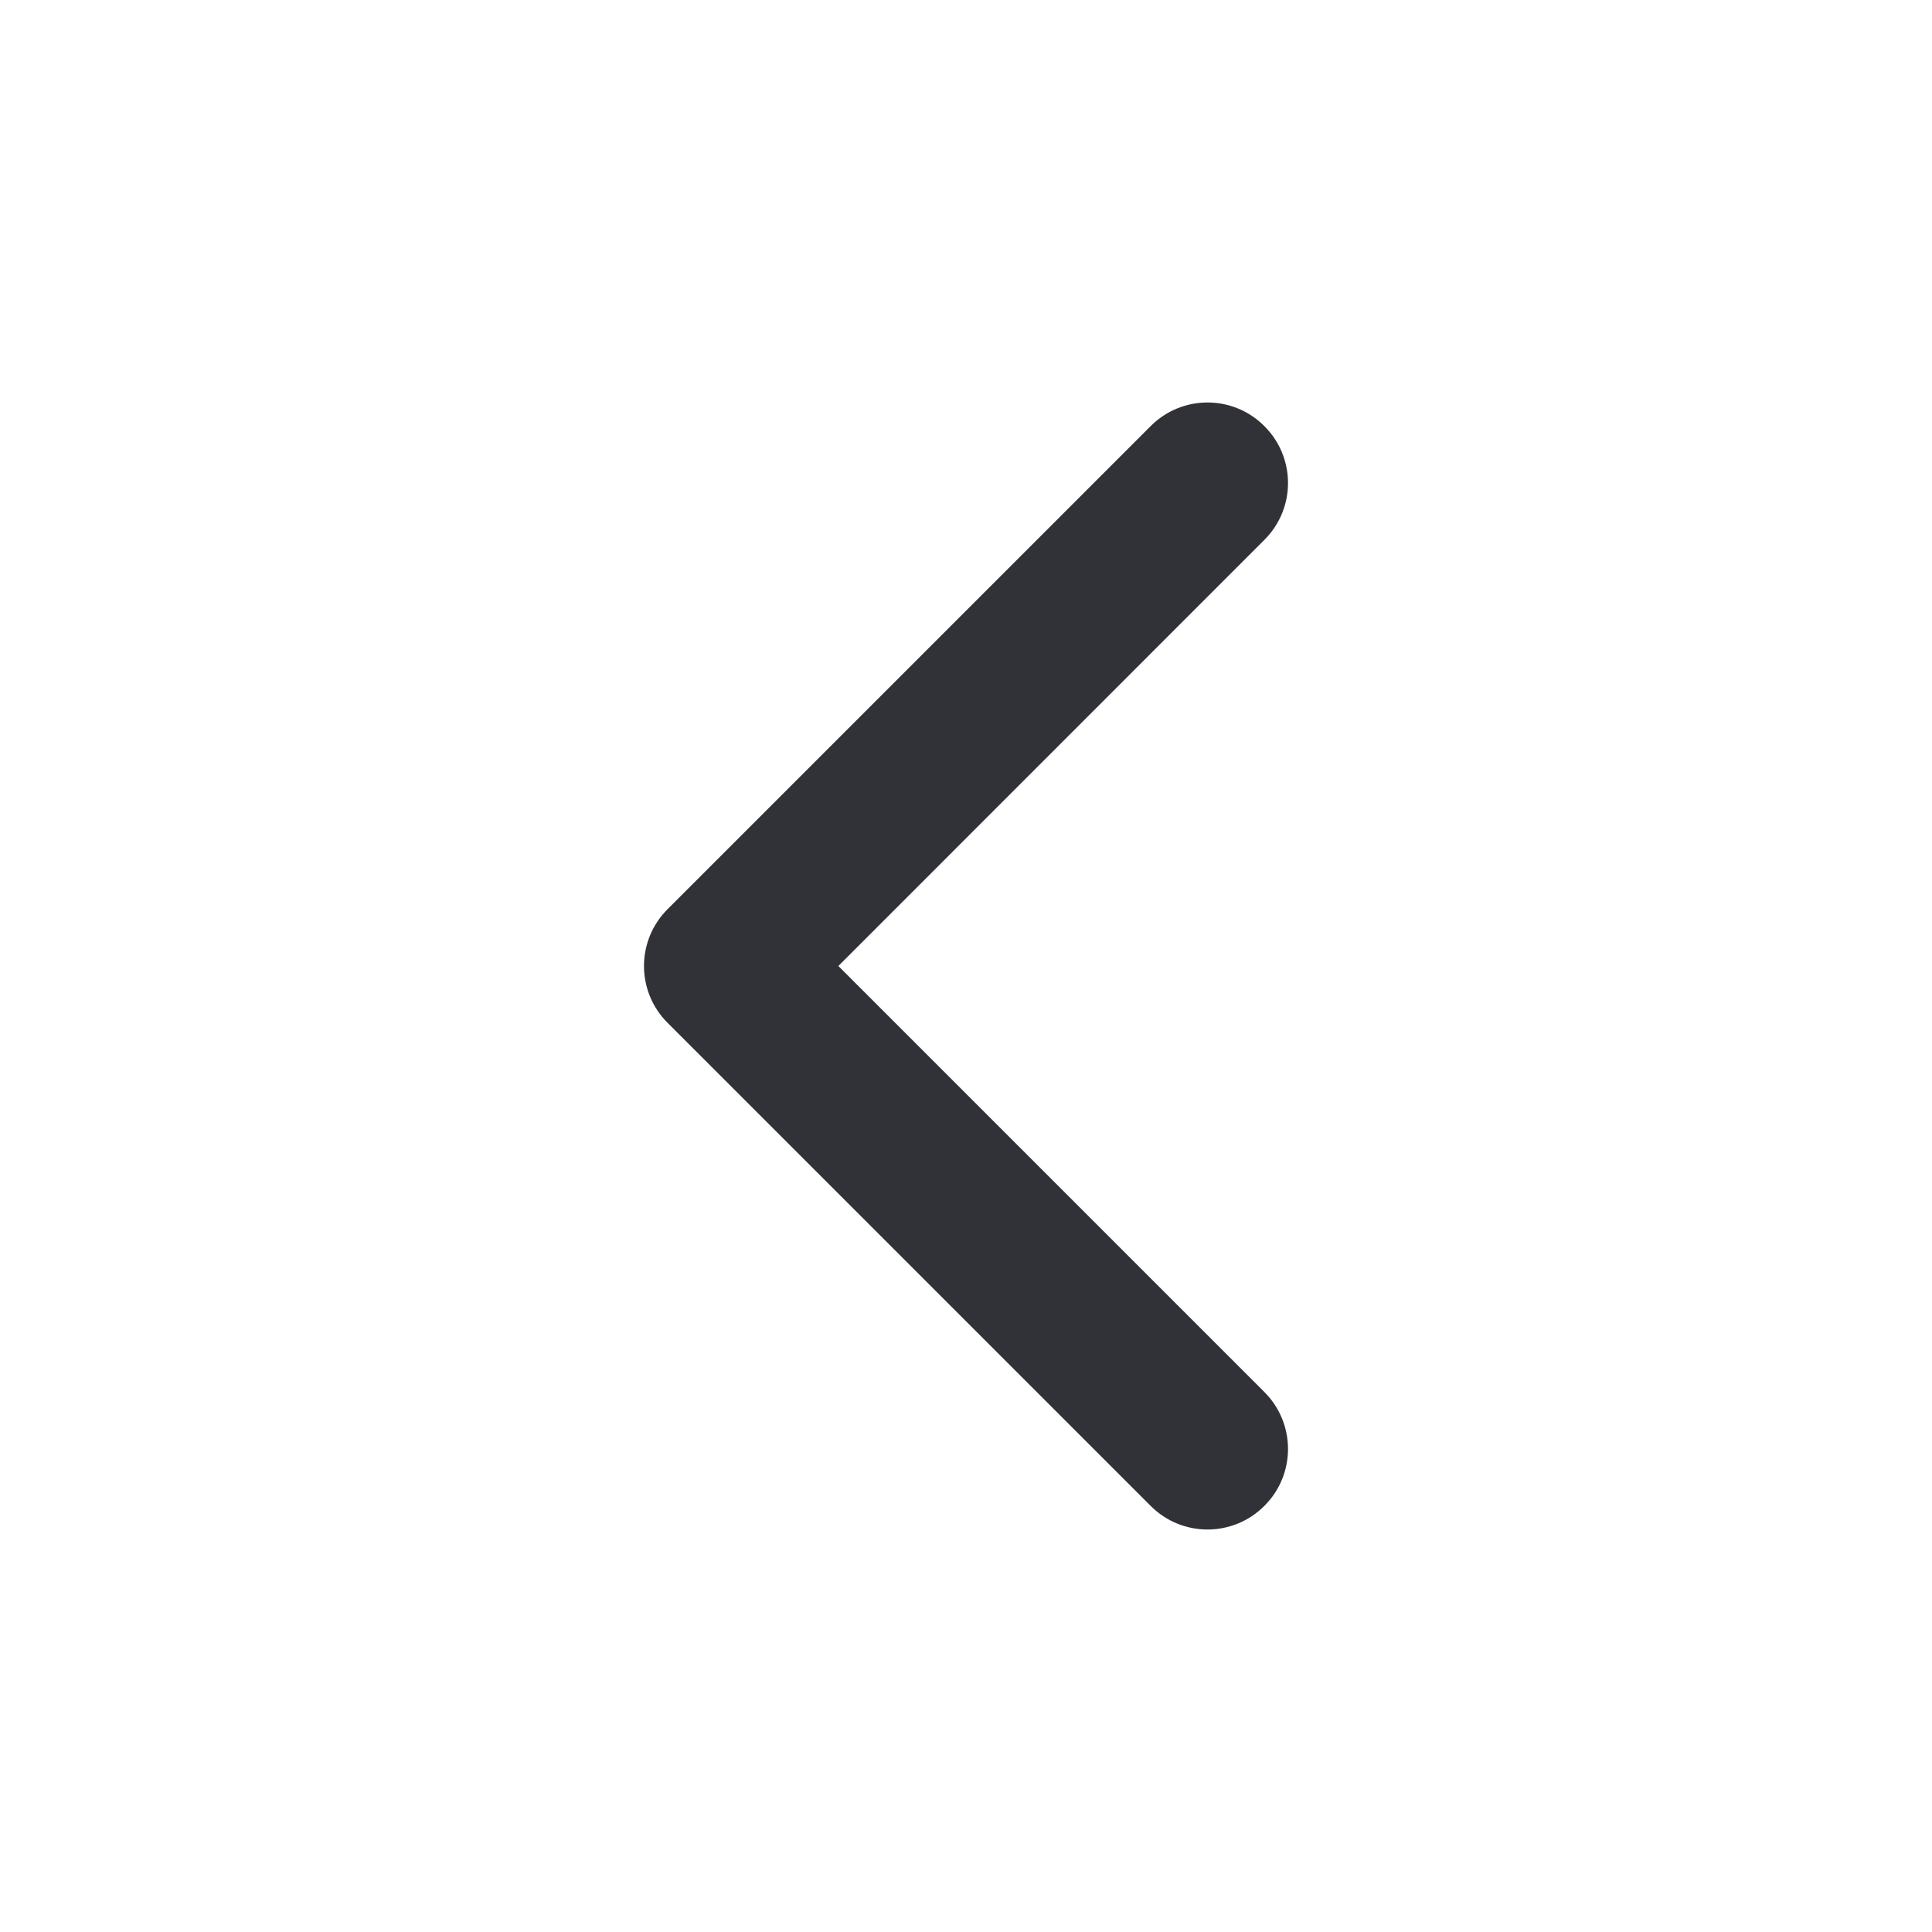
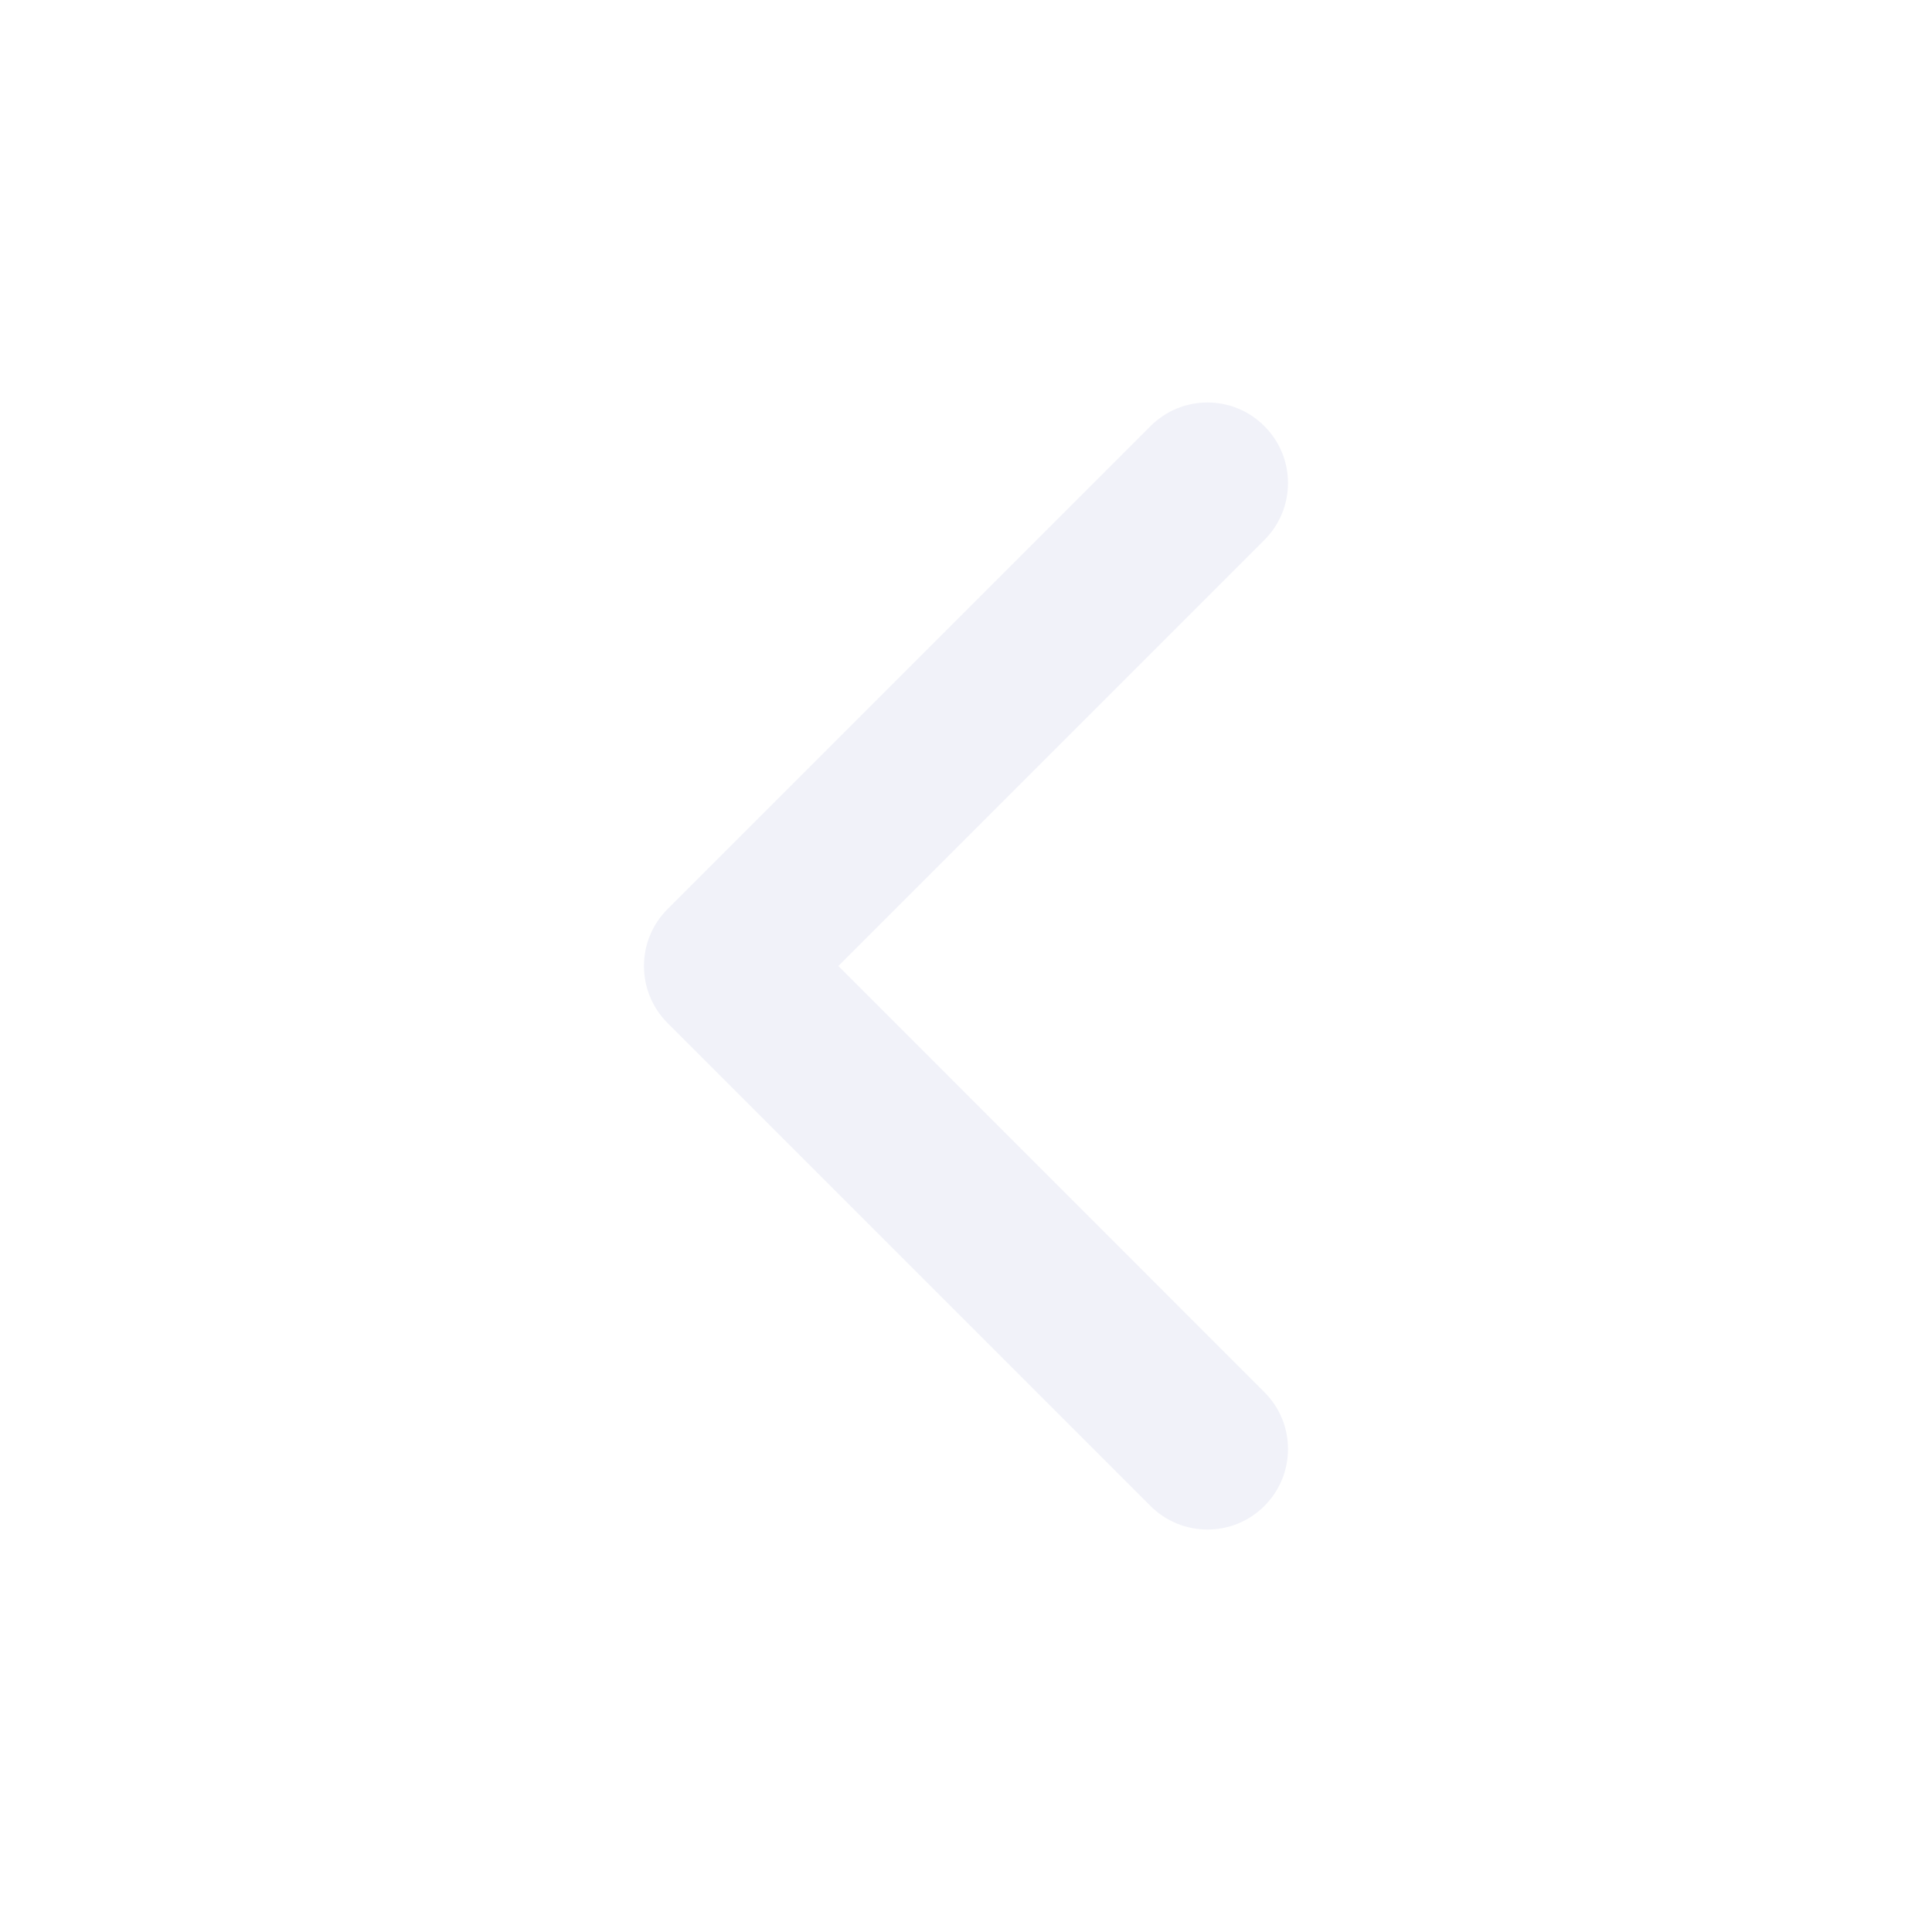
<svg xmlns="http://www.w3.org/2000/svg" width="16" height="16" viewBox="0 0 16 16" fill="none">
-   <path fill-rule="evenodd" clip-rule="evenodd" d="M10.471 3.529C10.211 3.268 9.789 3.268 9.529 3.529L5.529 7.529C5.268 7.789 5.268 8.211 5.529 8.471L9.529 12.471C9.789 12.732 10.211 12.732 10.471 12.471C10.732 12.211 10.732 11.789 10.471 11.528L6.943 8L10.471 4.471C10.732 4.211 10.732 3.789 10.471 3.529Z" fill="#313237" />
+   <path fill-rule="evenodd" clip-rule="evenodd" d="M10.471 3.529C10.211 3.268 9.789 3.268 9.528 3.529L5.528 7.529C5.268 7.789 5.268 8.211 5.528 8.472L9.528 12.472C9.789 12.732 10.211 12.732 10.471 12.472C10.732 12.211 10.732 11.789 10.471 11.529L6.943 8L10.471 4.472C10.732 4.211 10.732 3.789 10.471 3.529Z" fill="#F1F2F9" />
</svg>
